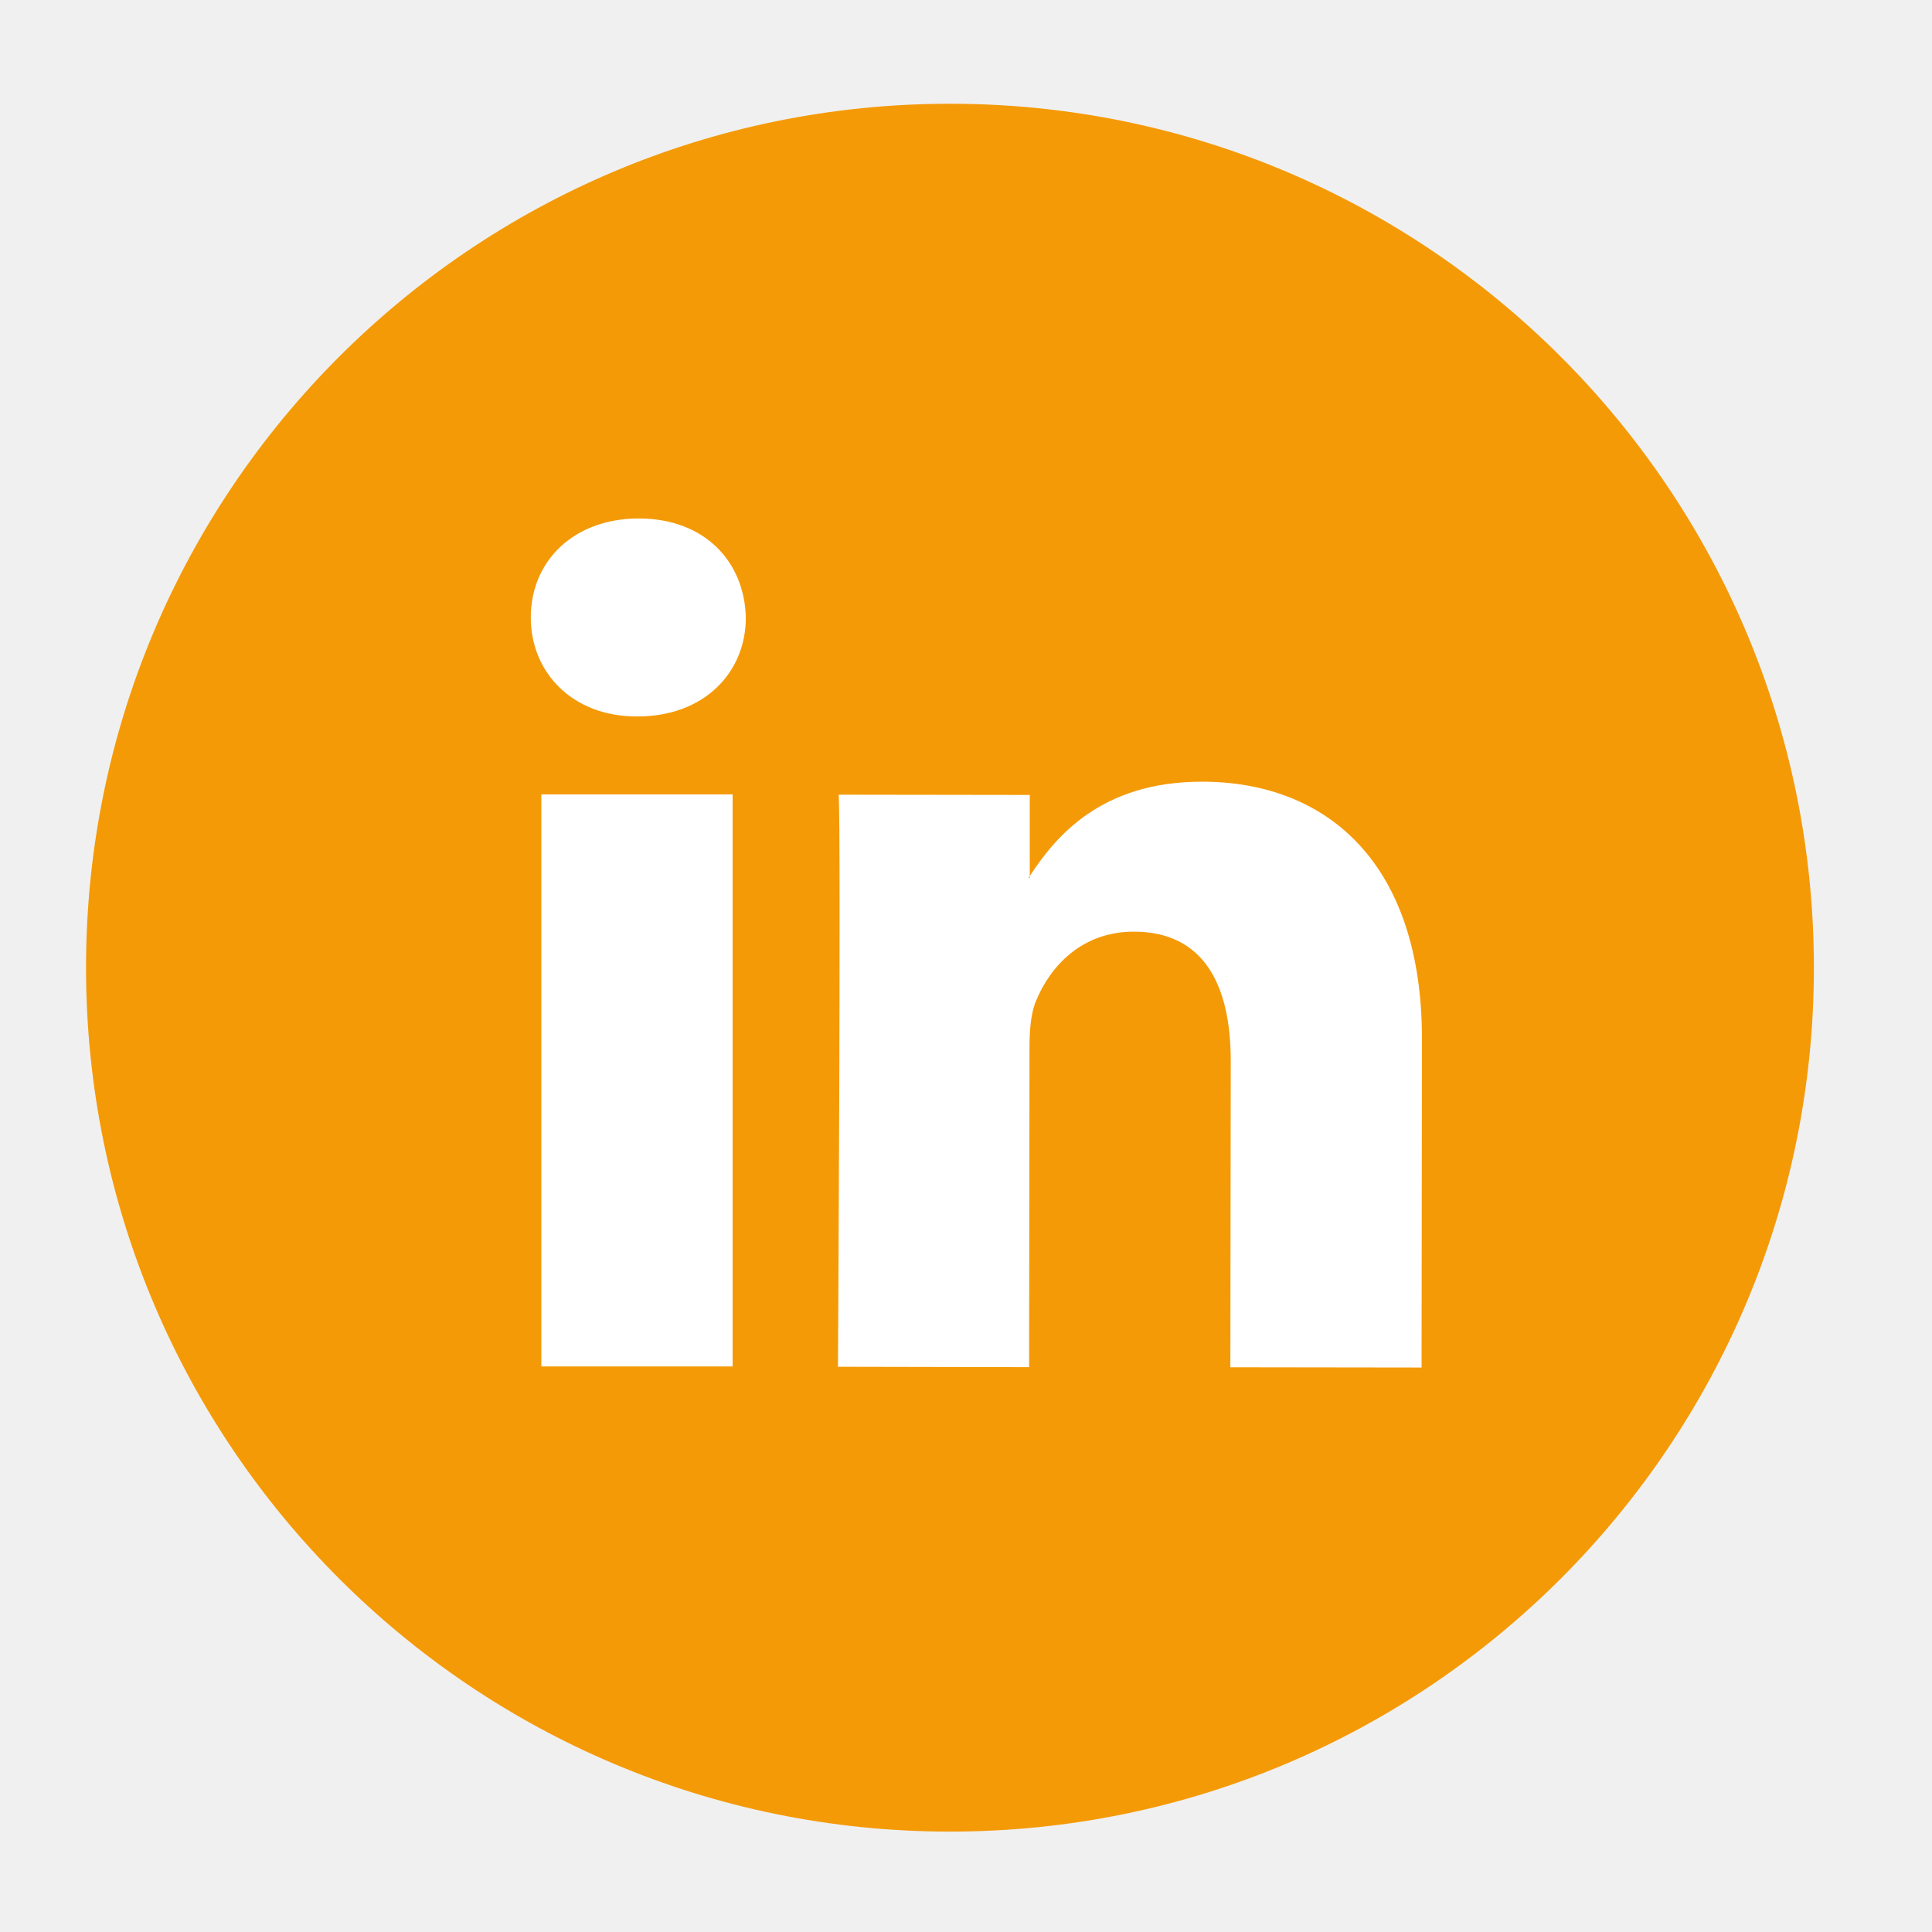
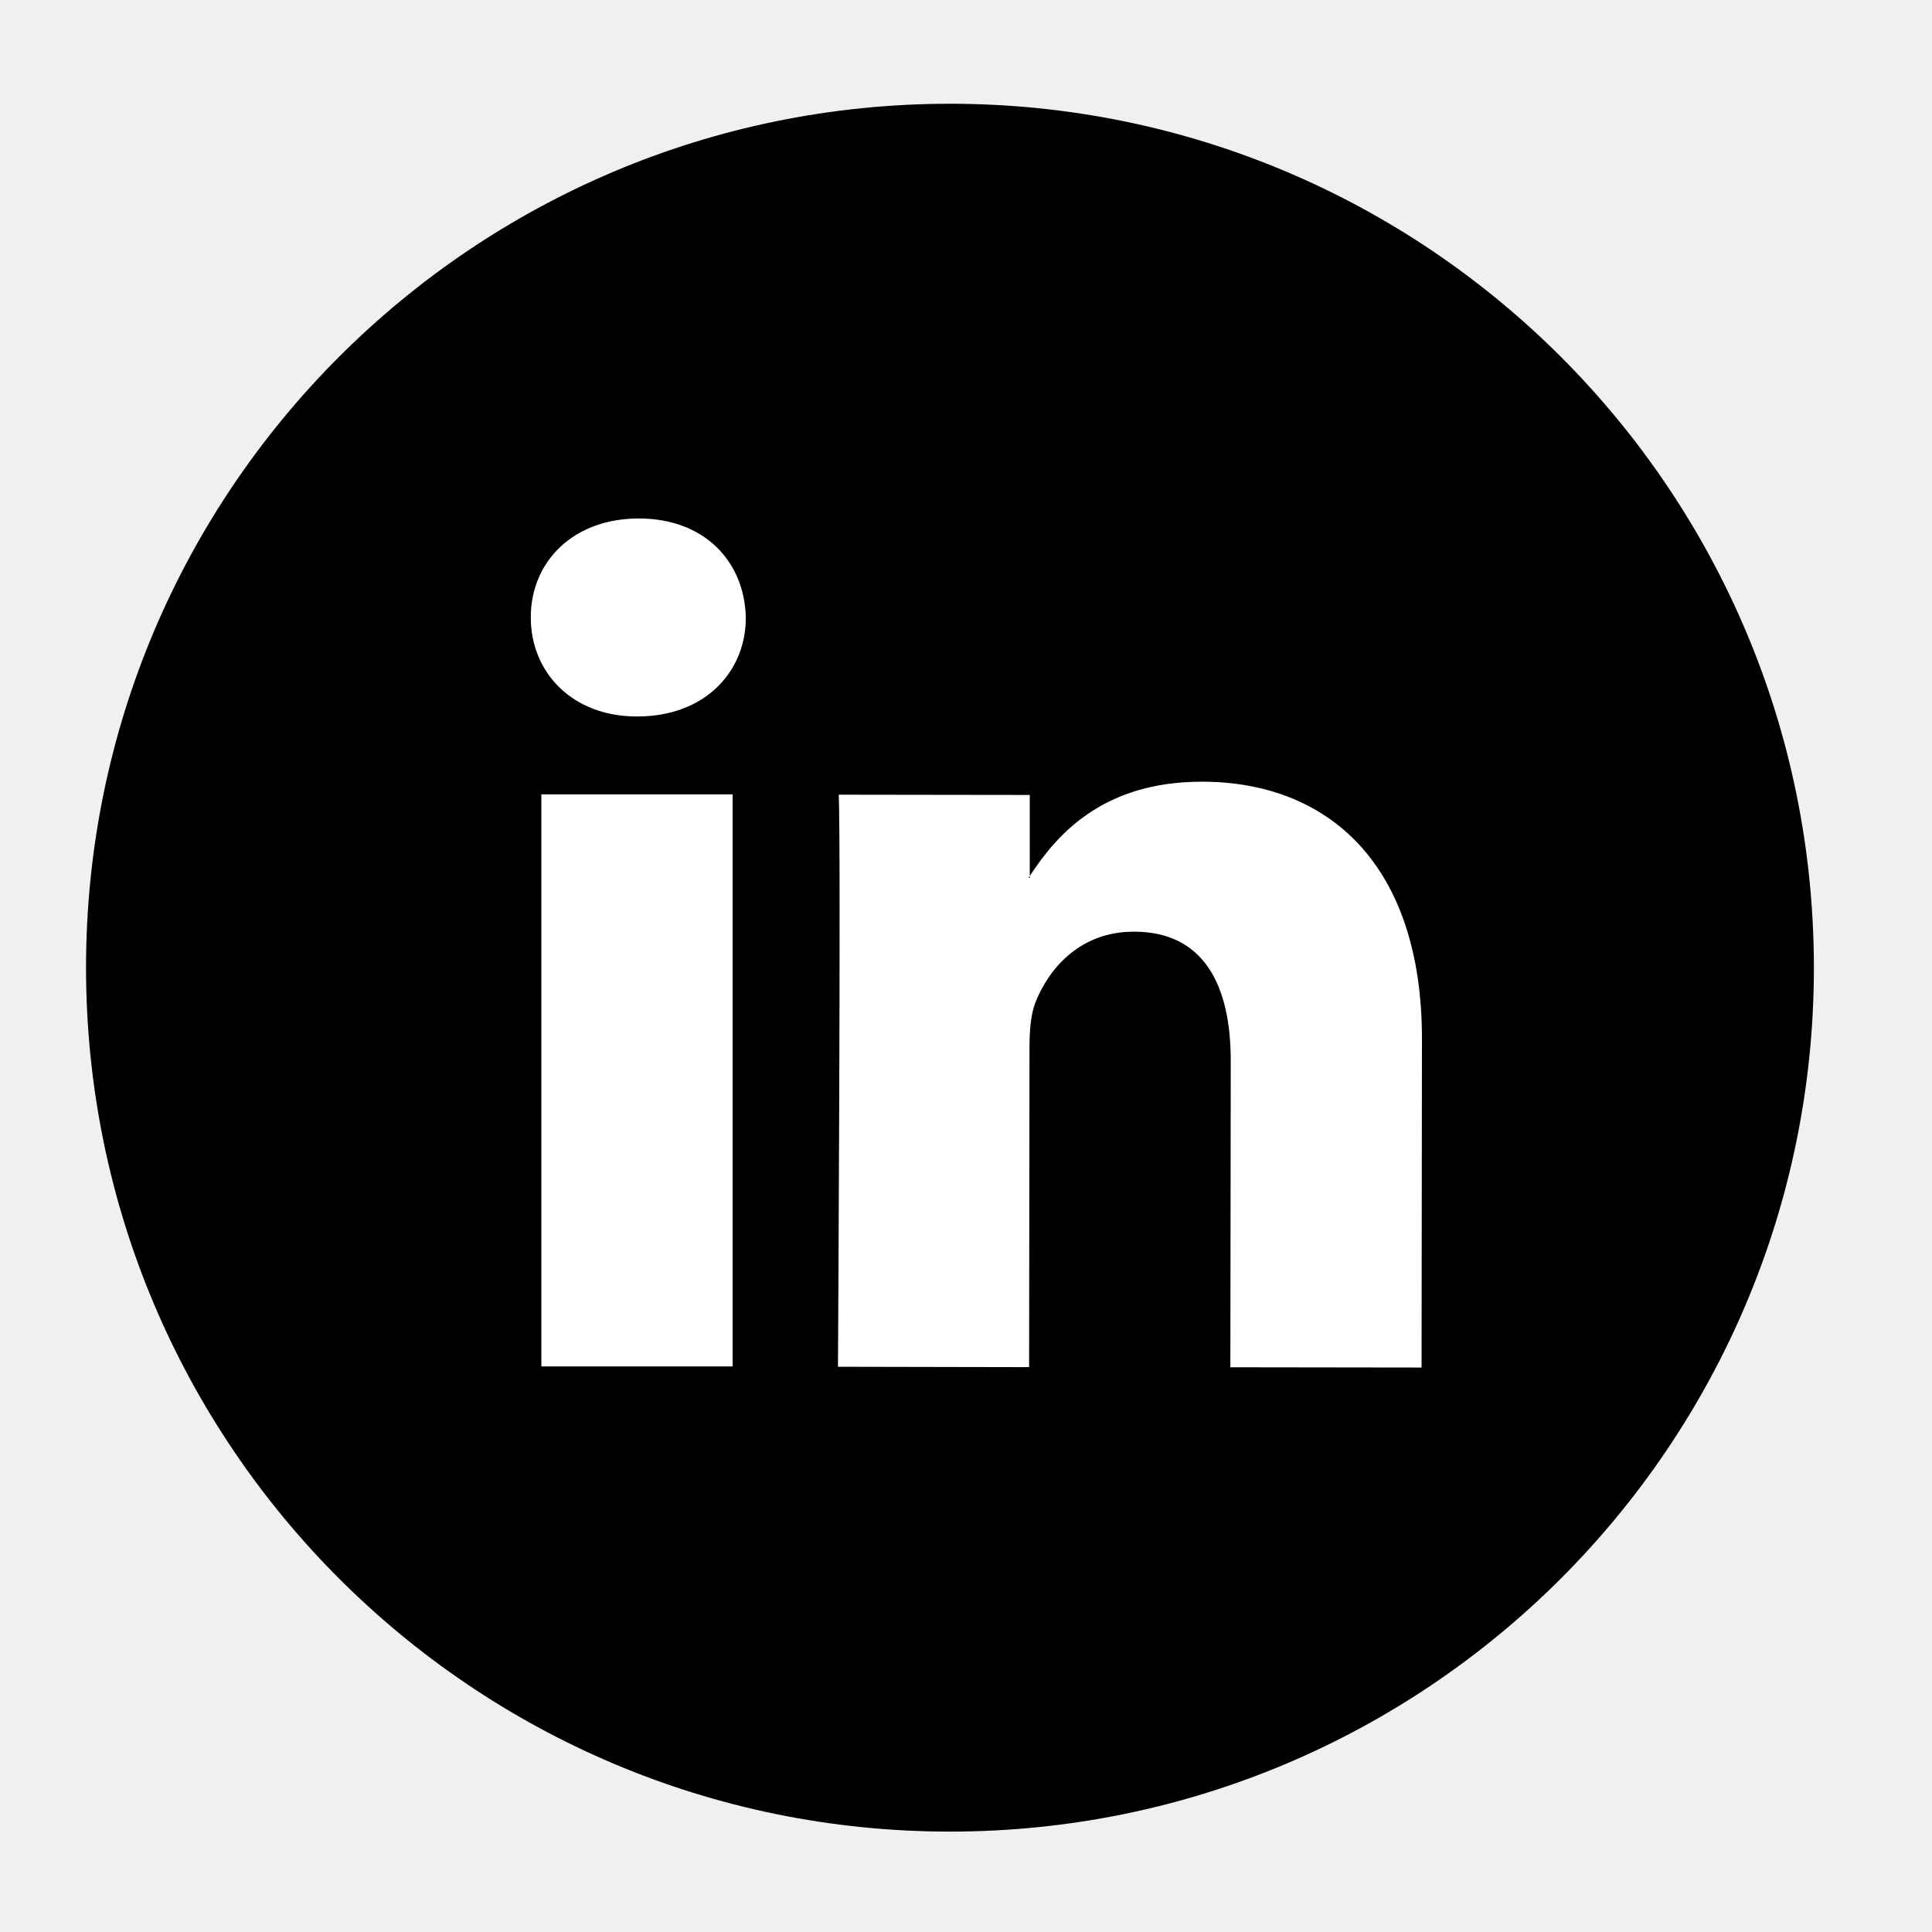
<svg xmlns="http://www.w3.org/2000/svg" width="30px" height="30px" viewBox="0 0 30 30" version="1.1">
  <defs />
  <g id="Page-1" stroke="none" stroke-width="1" fill="none" fill-rule="evenodd">
-     <g id="Artboard-27-Copy-3">
-       <g id="linkedin" transform="translate(1, 1)">
-         <g id="Layer_1">
-           <ellipse id="Oval" fill="#F49A07" cx="13.751" cy="14.026" rx="13.415" ry="13.415" />
+     <g id="linkedin">
+       <g transform="translate(1, 1)" id="Layer_1">
+         <g>
+           <ellipse id="Oval" fill="#000000" cx="13.751" cy="14.026" rx="13.415" ry="13.415" />
          <g id="Group" transform="translate(7, 7)" fill="#FFFFFF">
            <path d="M10.666,4.138 C9.09,4.137 8.387,4.997 7.99,5.603 L7.99,5.632 L7.969,5.632 C7.977,5.621 7.985,5.612 7.99,5.603 L7.99,4.344 L5.024,4.34 C5.06,5.172 5.012,13.223 5.012,13.223 L7.98,13.229 L7.986,8.266 C7.986,7.999 8.006,7.737 8.086,7.546 C8.301,7.017 8.789,6.465 9.609,6.467 C10.683,6.467 11.113,7.283 11.111,8.478 L11.105,13.231 L14.074,13.235 L14.08,8.141 C14.084,5.413 12.617,4.14 10.666,4.138 L10.666,4.138 Z" id="Shape" />
            <path d="M1.921,0.051 C0.907,0.05 0.243,0.713 0.242,1.586 C0.241,2.438 0.883,3.122 1.878,3.125 L1.899,3.125 C2.932,3.126 3.581,2.444 3.581,1.591 C3.562,0.717 2.936,0.051 1.921,0.051 L1.921,0.051 Z" id="Shape" />
            <rect id="Rectangle-path" x="0.406" y="4.335" width="2.97" height="8.883" />
          </g>
        </g>
      </g>
    </g>
  </g>
</svg>
